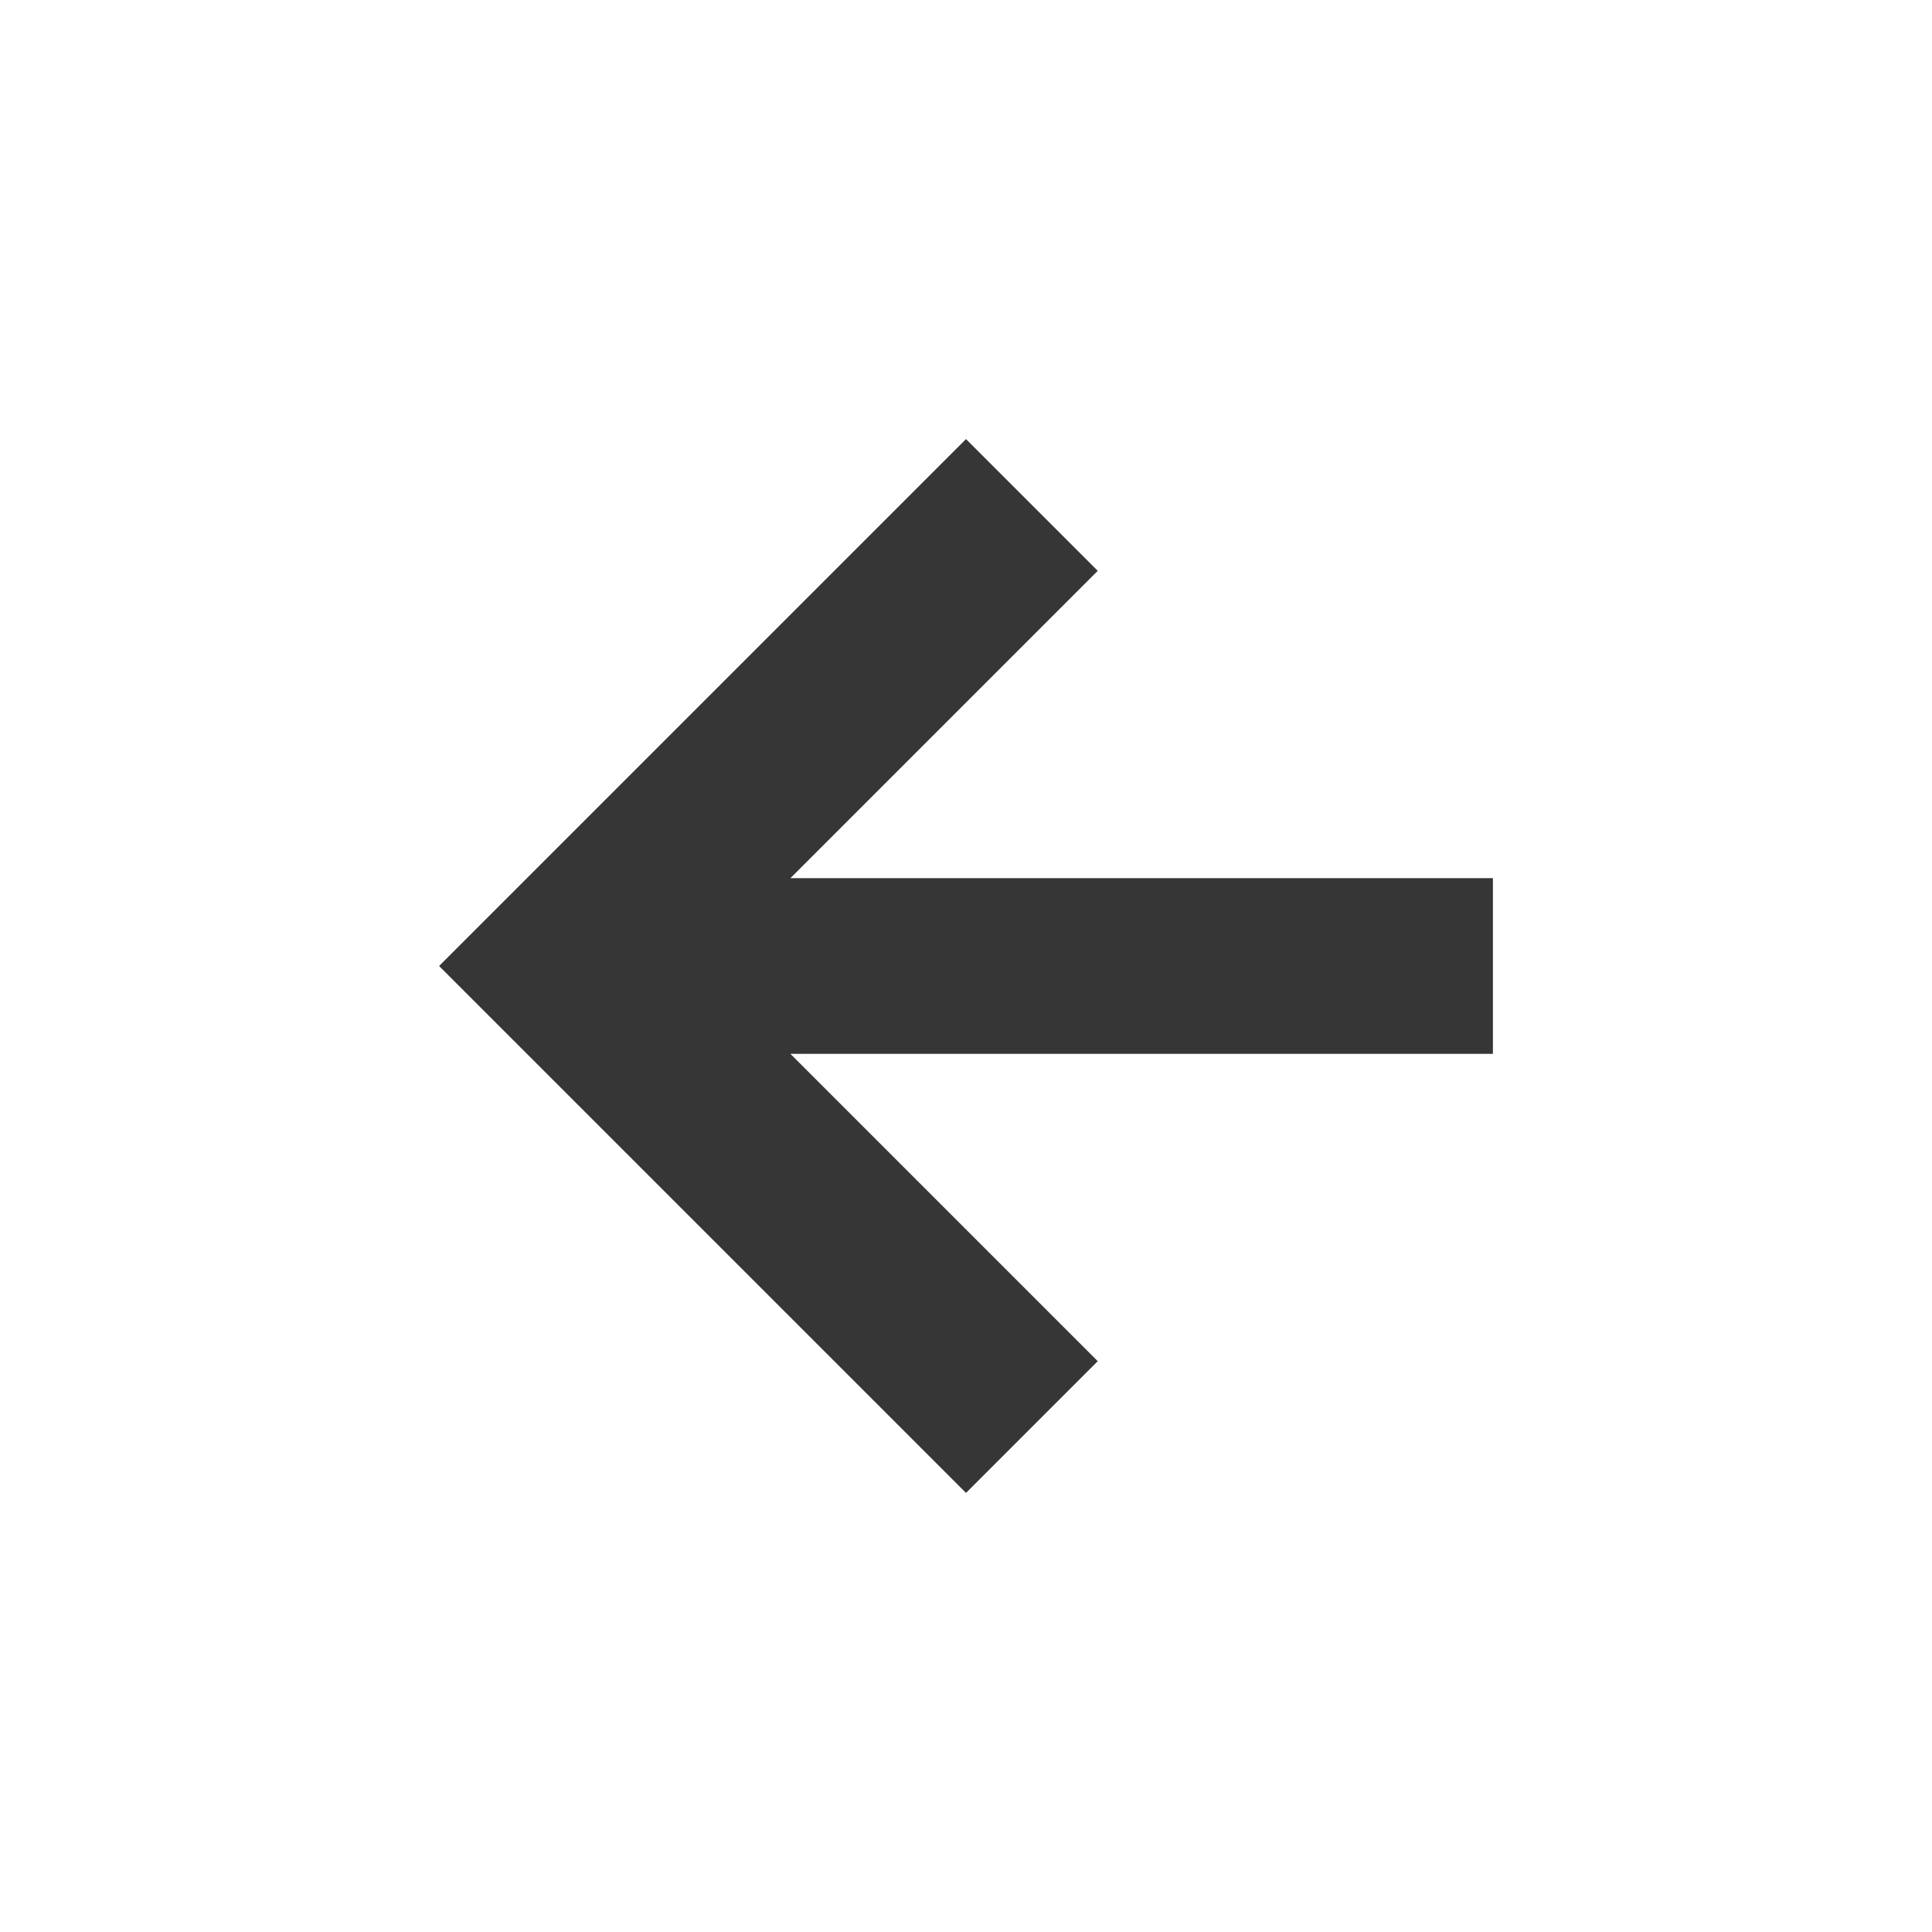
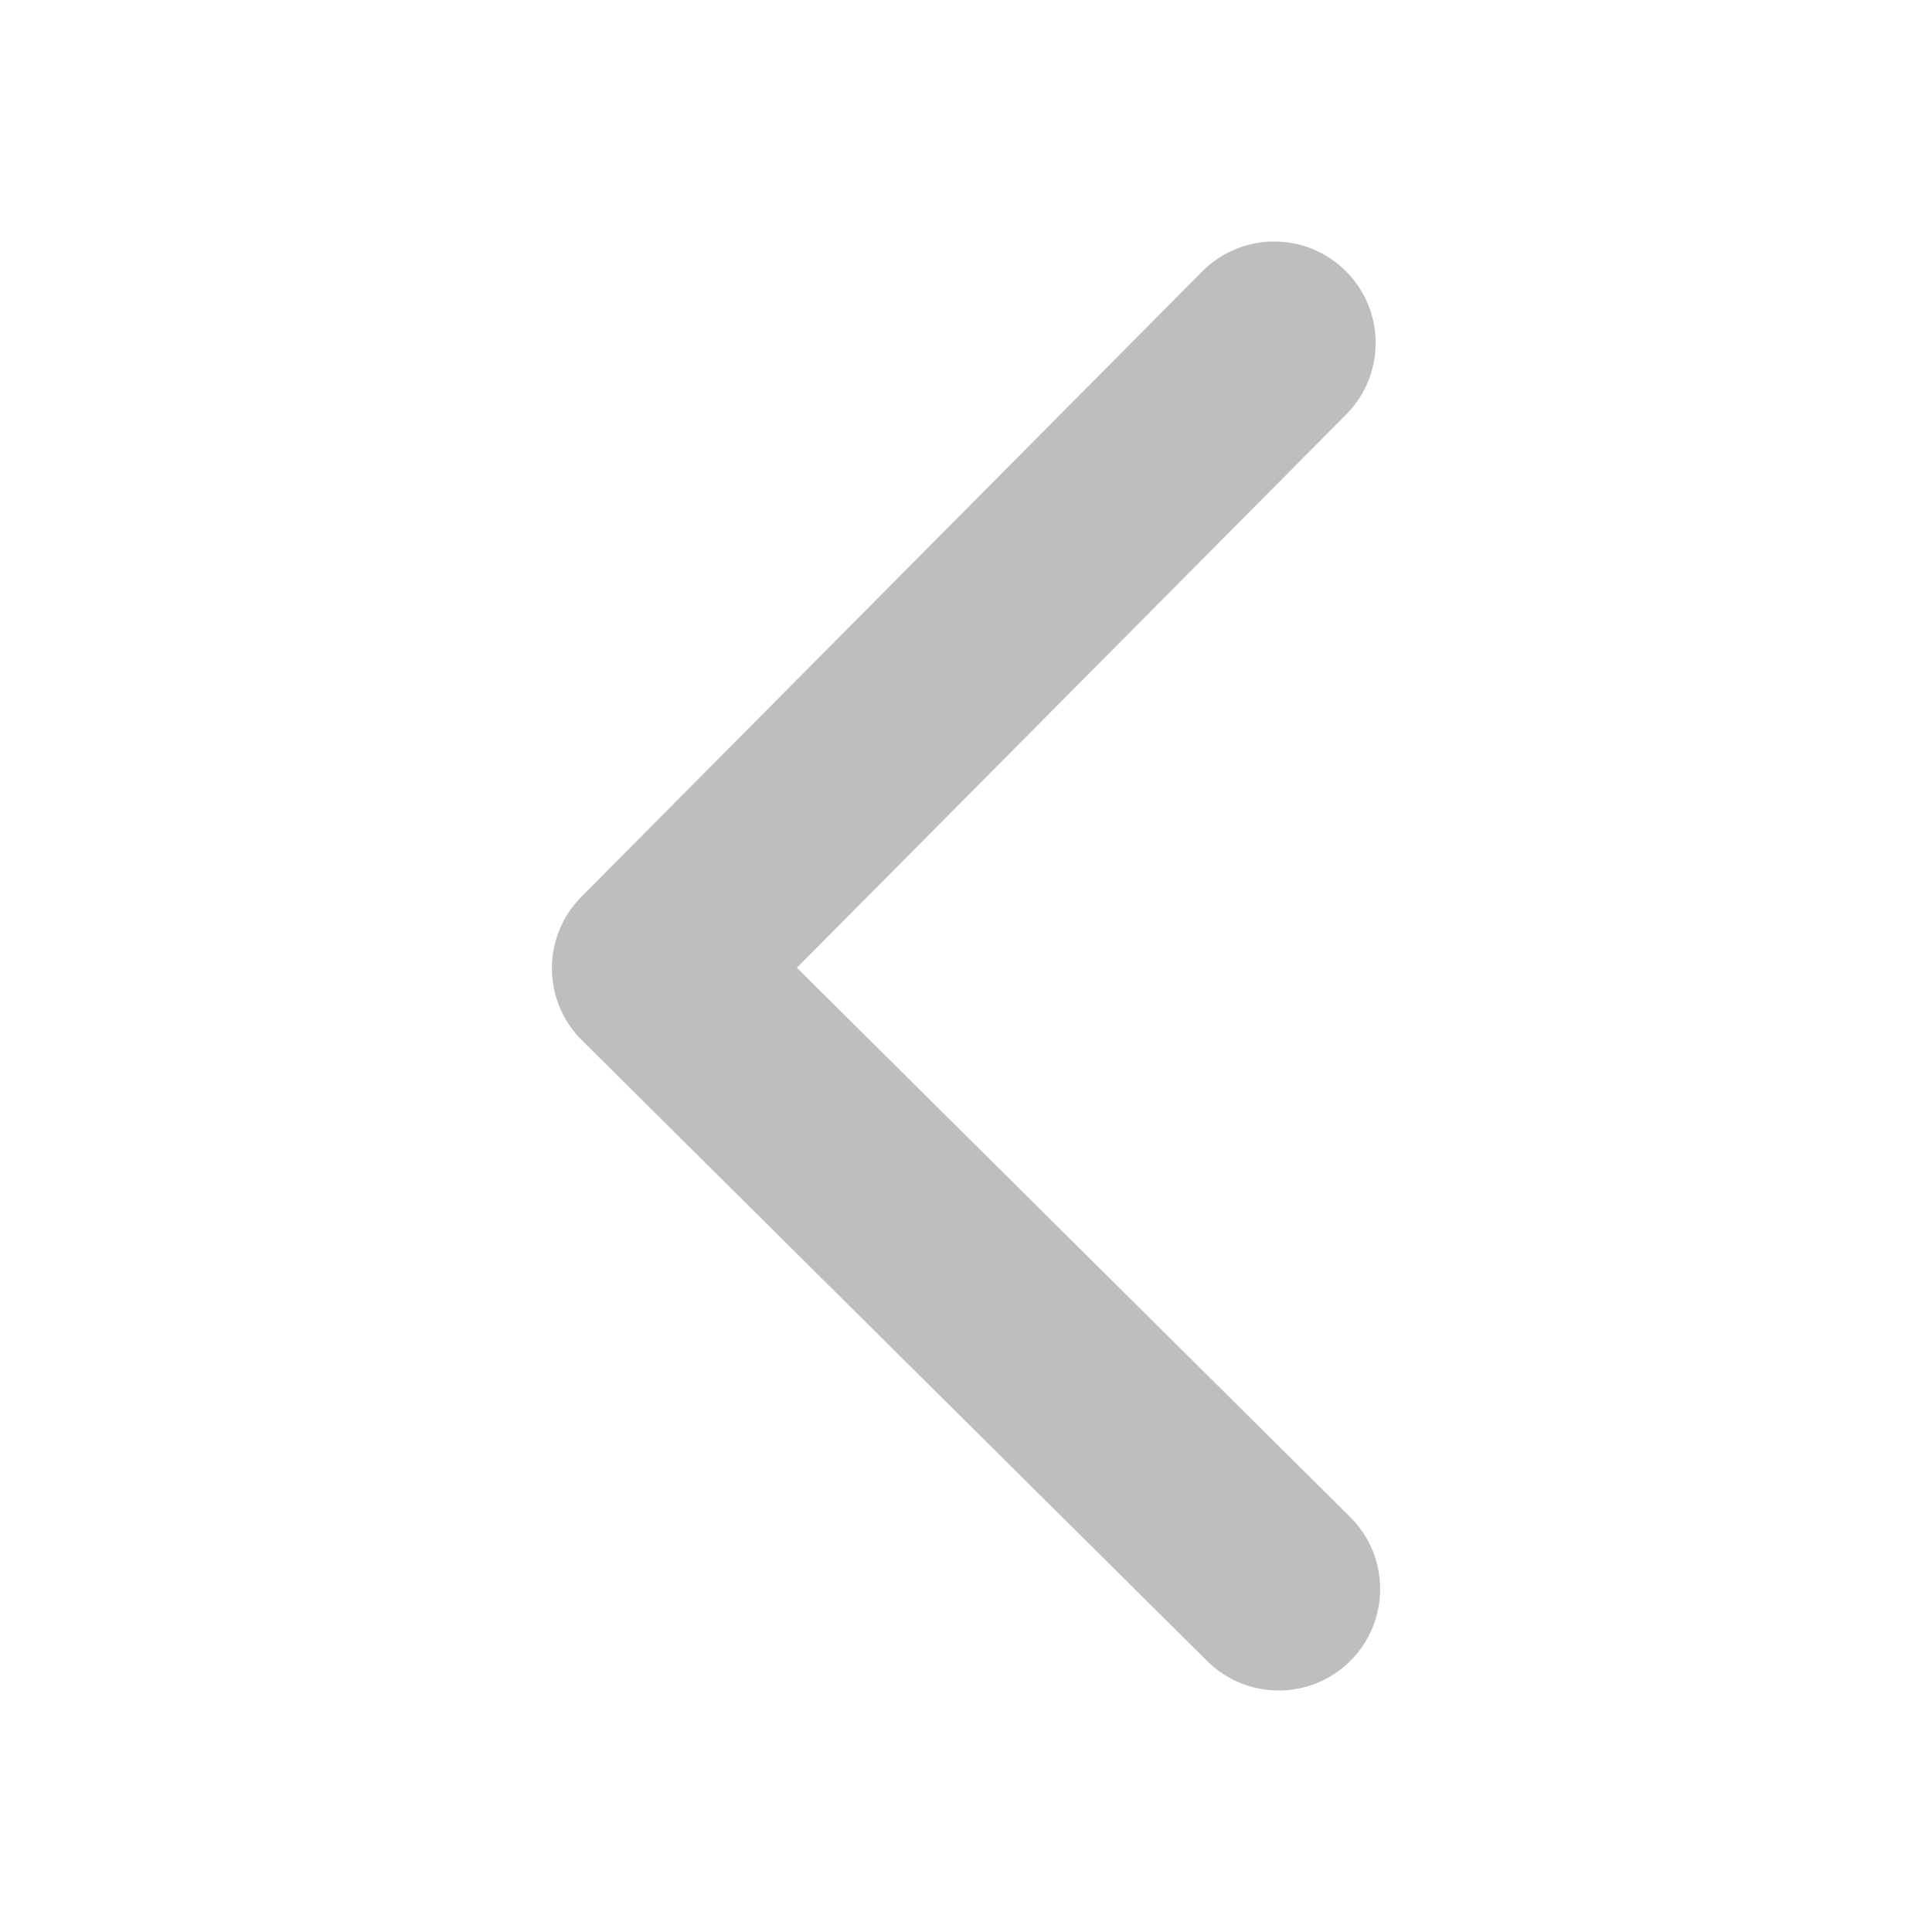
- <svg xmlns="http://www.w3.org/2000/svg" width="22" height="22" version="1.1">
-   <defs>
-     <style id="current-color-scheme" type="text/css">
-    .ColorScheme-Text { color:#363636; } .ColorScheme-Highlight { color:#5294e2; }
-   </style>
+ <svg xmlns="http://www.w3.org/2000/svg" xmlns:ns1="http://www.openswatchbook.org/uri/2009/osb" height="16" version="1.1" width="16" enable-background="new" id="svg2">
+   <defs id="defs7386">
+     <linearGradient id="linearGradient5606" ns1:paint="solid">
+       <stop id="stop5608" />
+     </linearGradient>
+     <linearGradient id="linearGradient3257">
+       <stop offset="0" style="stop-color:#a50000;stop-opacity:1" id="stop3259" />
+       <stop offset="1" style="stop-color:#e73800;stop-opacity:1" id="stop3261" />
+     </linearGradient>
+     <clipPath clipPathUnits="userSpaceOnUse" id="clipPath4210">
+       <rect y="1024.362" x="-7" height="34" width="34" id="rect4212" style="opacity:1;fill:#0000ff;fill-opacity:0.514;stroke:none;stroke-opacity:1" />
+     </clipPath>
+     <clipPath clipPathUnits="userSpaceOnUse" id="clipPath4160">
+       <rect style="opacity:1;fill:#aade87;fill-opacity:0.472;stroke:none;stroke-opacity:1" id="rect4162" width="32" height="32" x="-6" y="1028.362" />
+     </clipPath>
  </defs>
-   <g transform="matrix(1,0,0,1,3,3)">
-     <path class="ColorScheme-Text" d="M 14,7 H 6 L 9.5,3.5 8,2 2,8 8,14 9.5,12.5 6,9 H 14 Z" style="fill:currentColor" />
+   <g id="layer12" transform="translate(-301.0002,-29)">
+     <g style="enable-background:new;fill:#bebebe;fill-opacity:1" id="g4165" transform="matrix(0,-0.8,-0.8,0,315.4002,43.4)">
+       <g transform="translate(-361.0002,-29.00002)" id="layer12-1" style="fill:#bebebe;fill-opacity:1">
+         <g id="layer1" transform="matrix(0.9375,0,0,-0.9375,53.0627,548.2771)" style="fill:#bebebe;fill-opacity:1">
+           <g transform="matrix(-1.082475,0,0,-1.082475,348.7919,1673.037)" id="layer1-9" style="fill:#bebebe;fill-opacity:1">
+             <g style="fill:#bebebe;fill-opacity:1" id="g3" transform="matrix(1.1827033e-4,0.03271224,-0.03271224,1.1827033e-4,18.2687,1034.35)">
+               <path style="fill:#bebebe;fill-opacity:1" d="M 345.441,248.292 151.154,442.573 c -12.359,12.365 -32.397,12.365 -44.75,0 -12.354,-12.354 -12.354,-32.391 0,-44.744 L 278.318,225.92 106.409,54.017 c -12.354,-12.359 -12.354,-32.394 0,-44.748 12.354,-12.359 32.391,-12.359 44.75,0 l 194.287,194.284 c 6.177,6.18 9.262,14.271 9.262,22.366 0,8.099 -3.091,16.196 -9.267,22.373 z" id="path5" />
+             </g>
+           </g>
+         </g>
+       </g>
+     </g>
  </g>
</svg>
